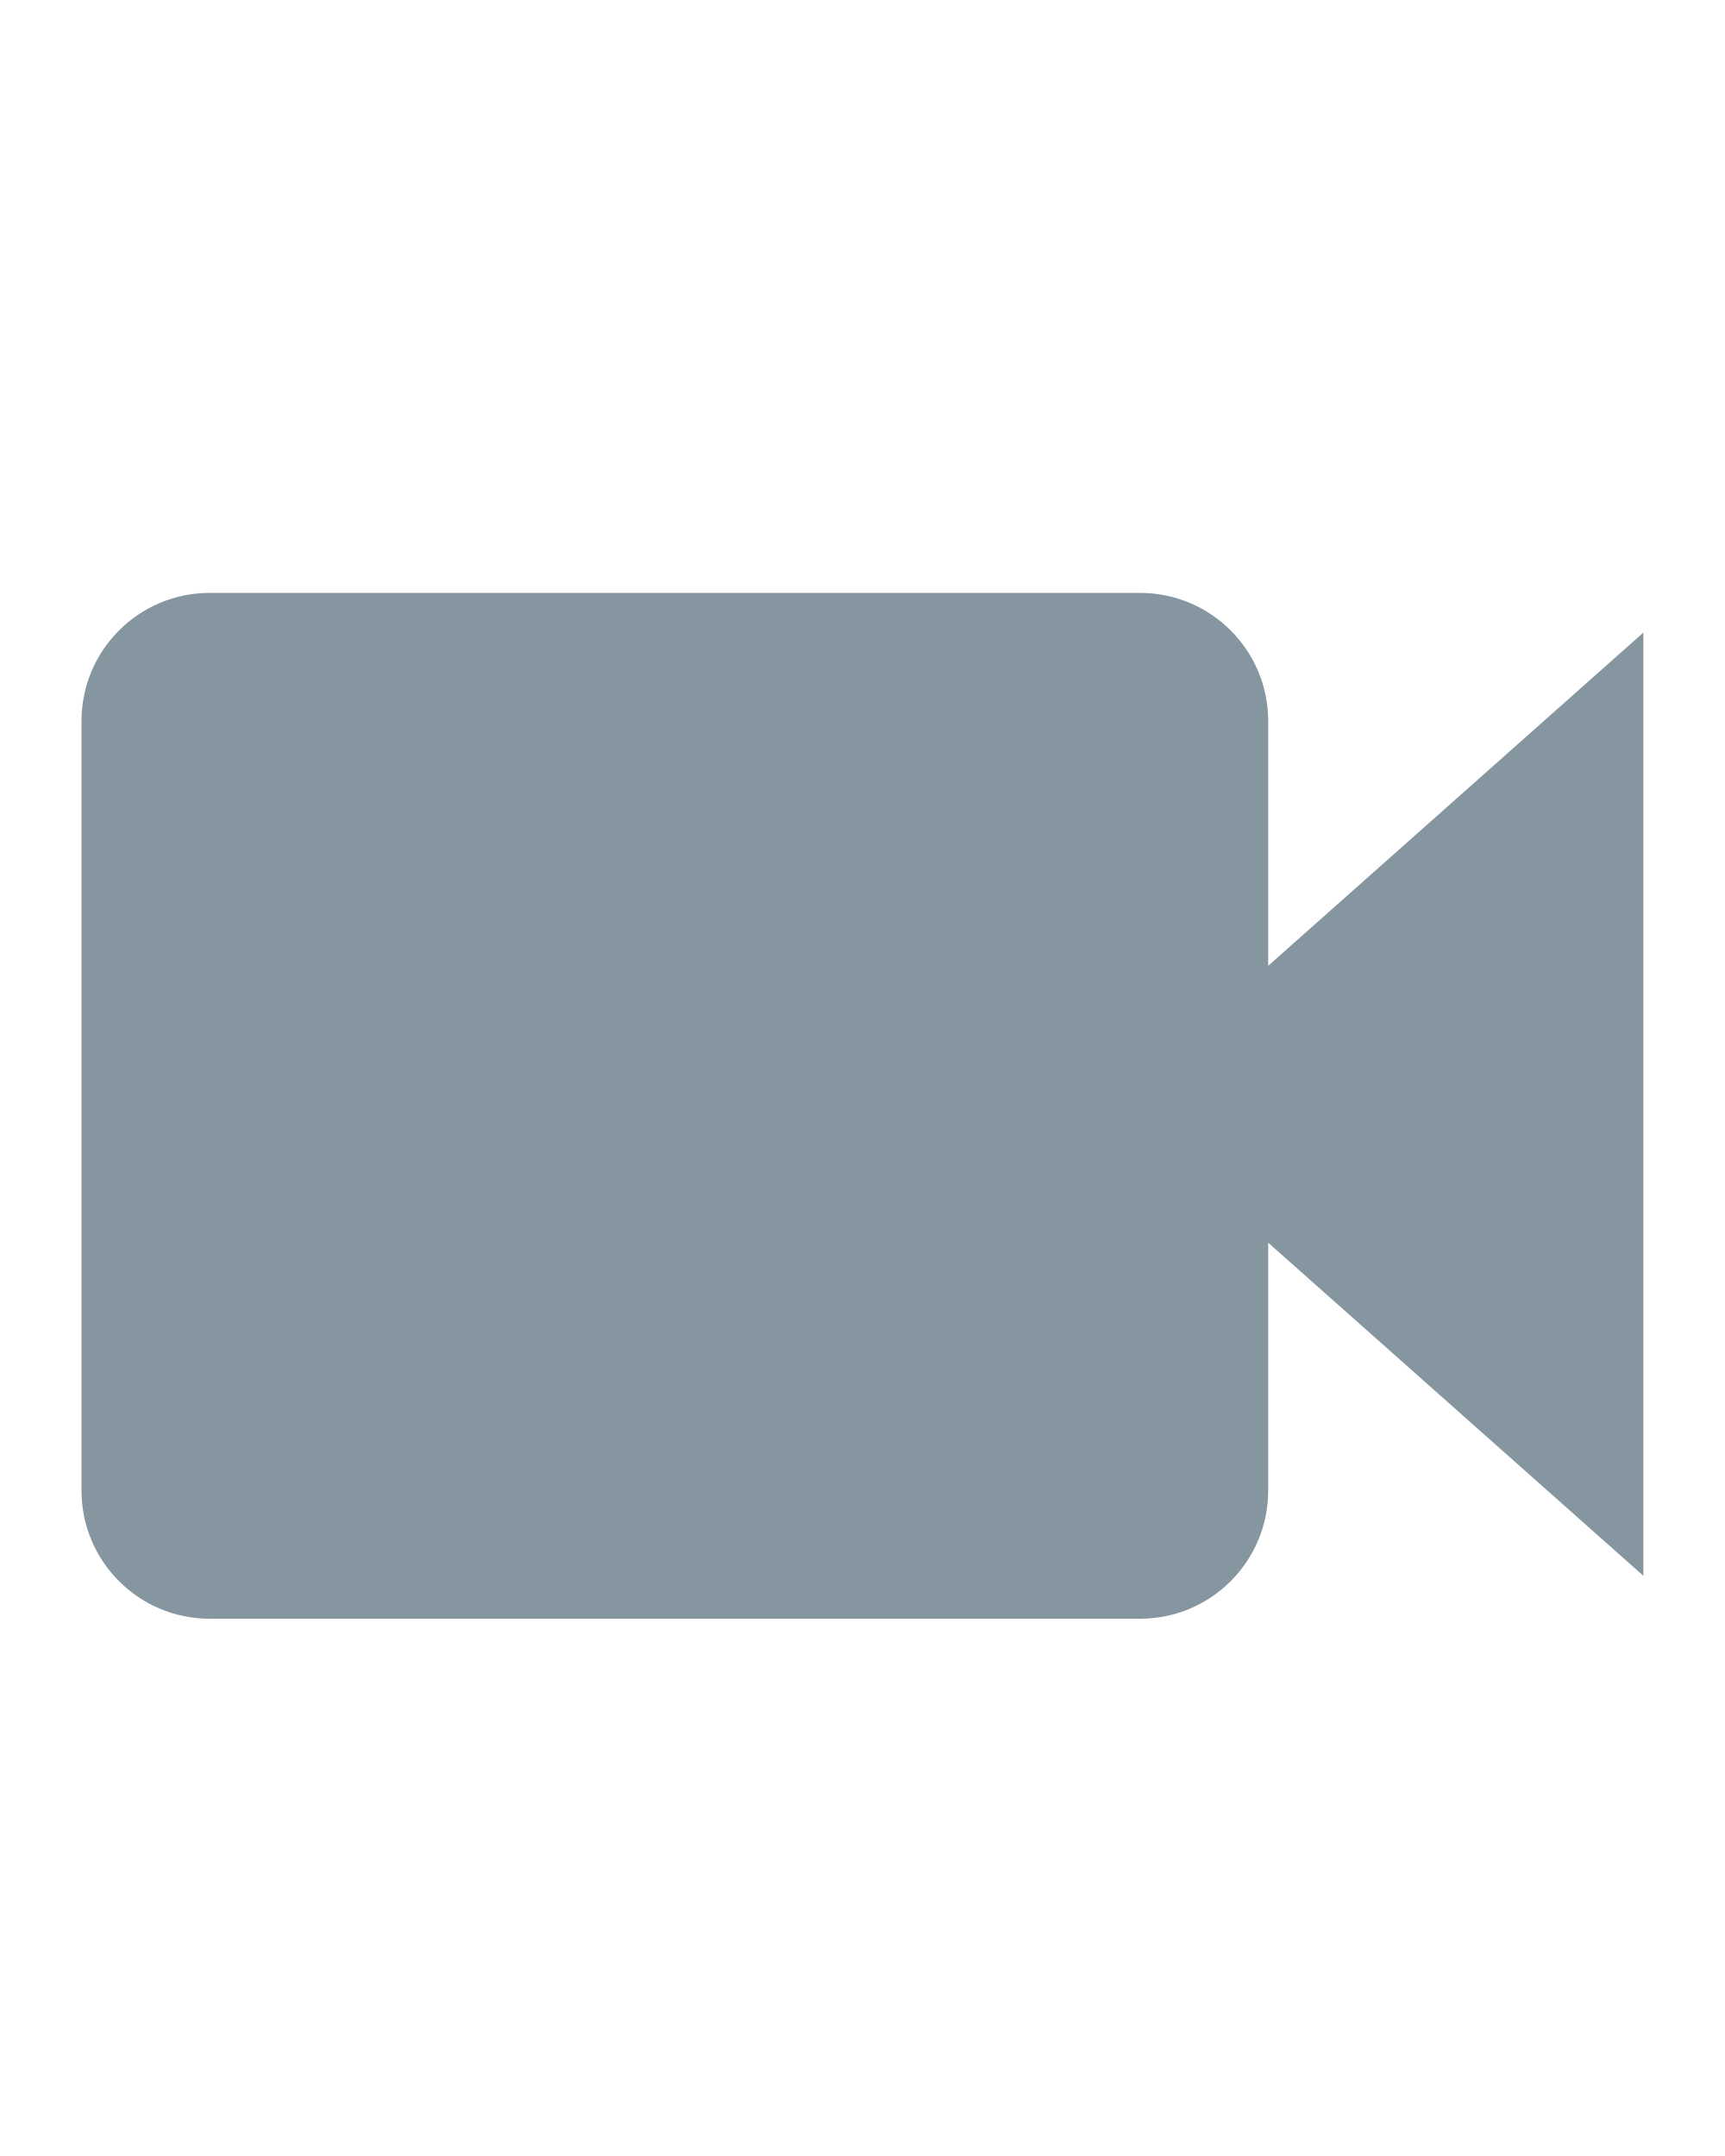
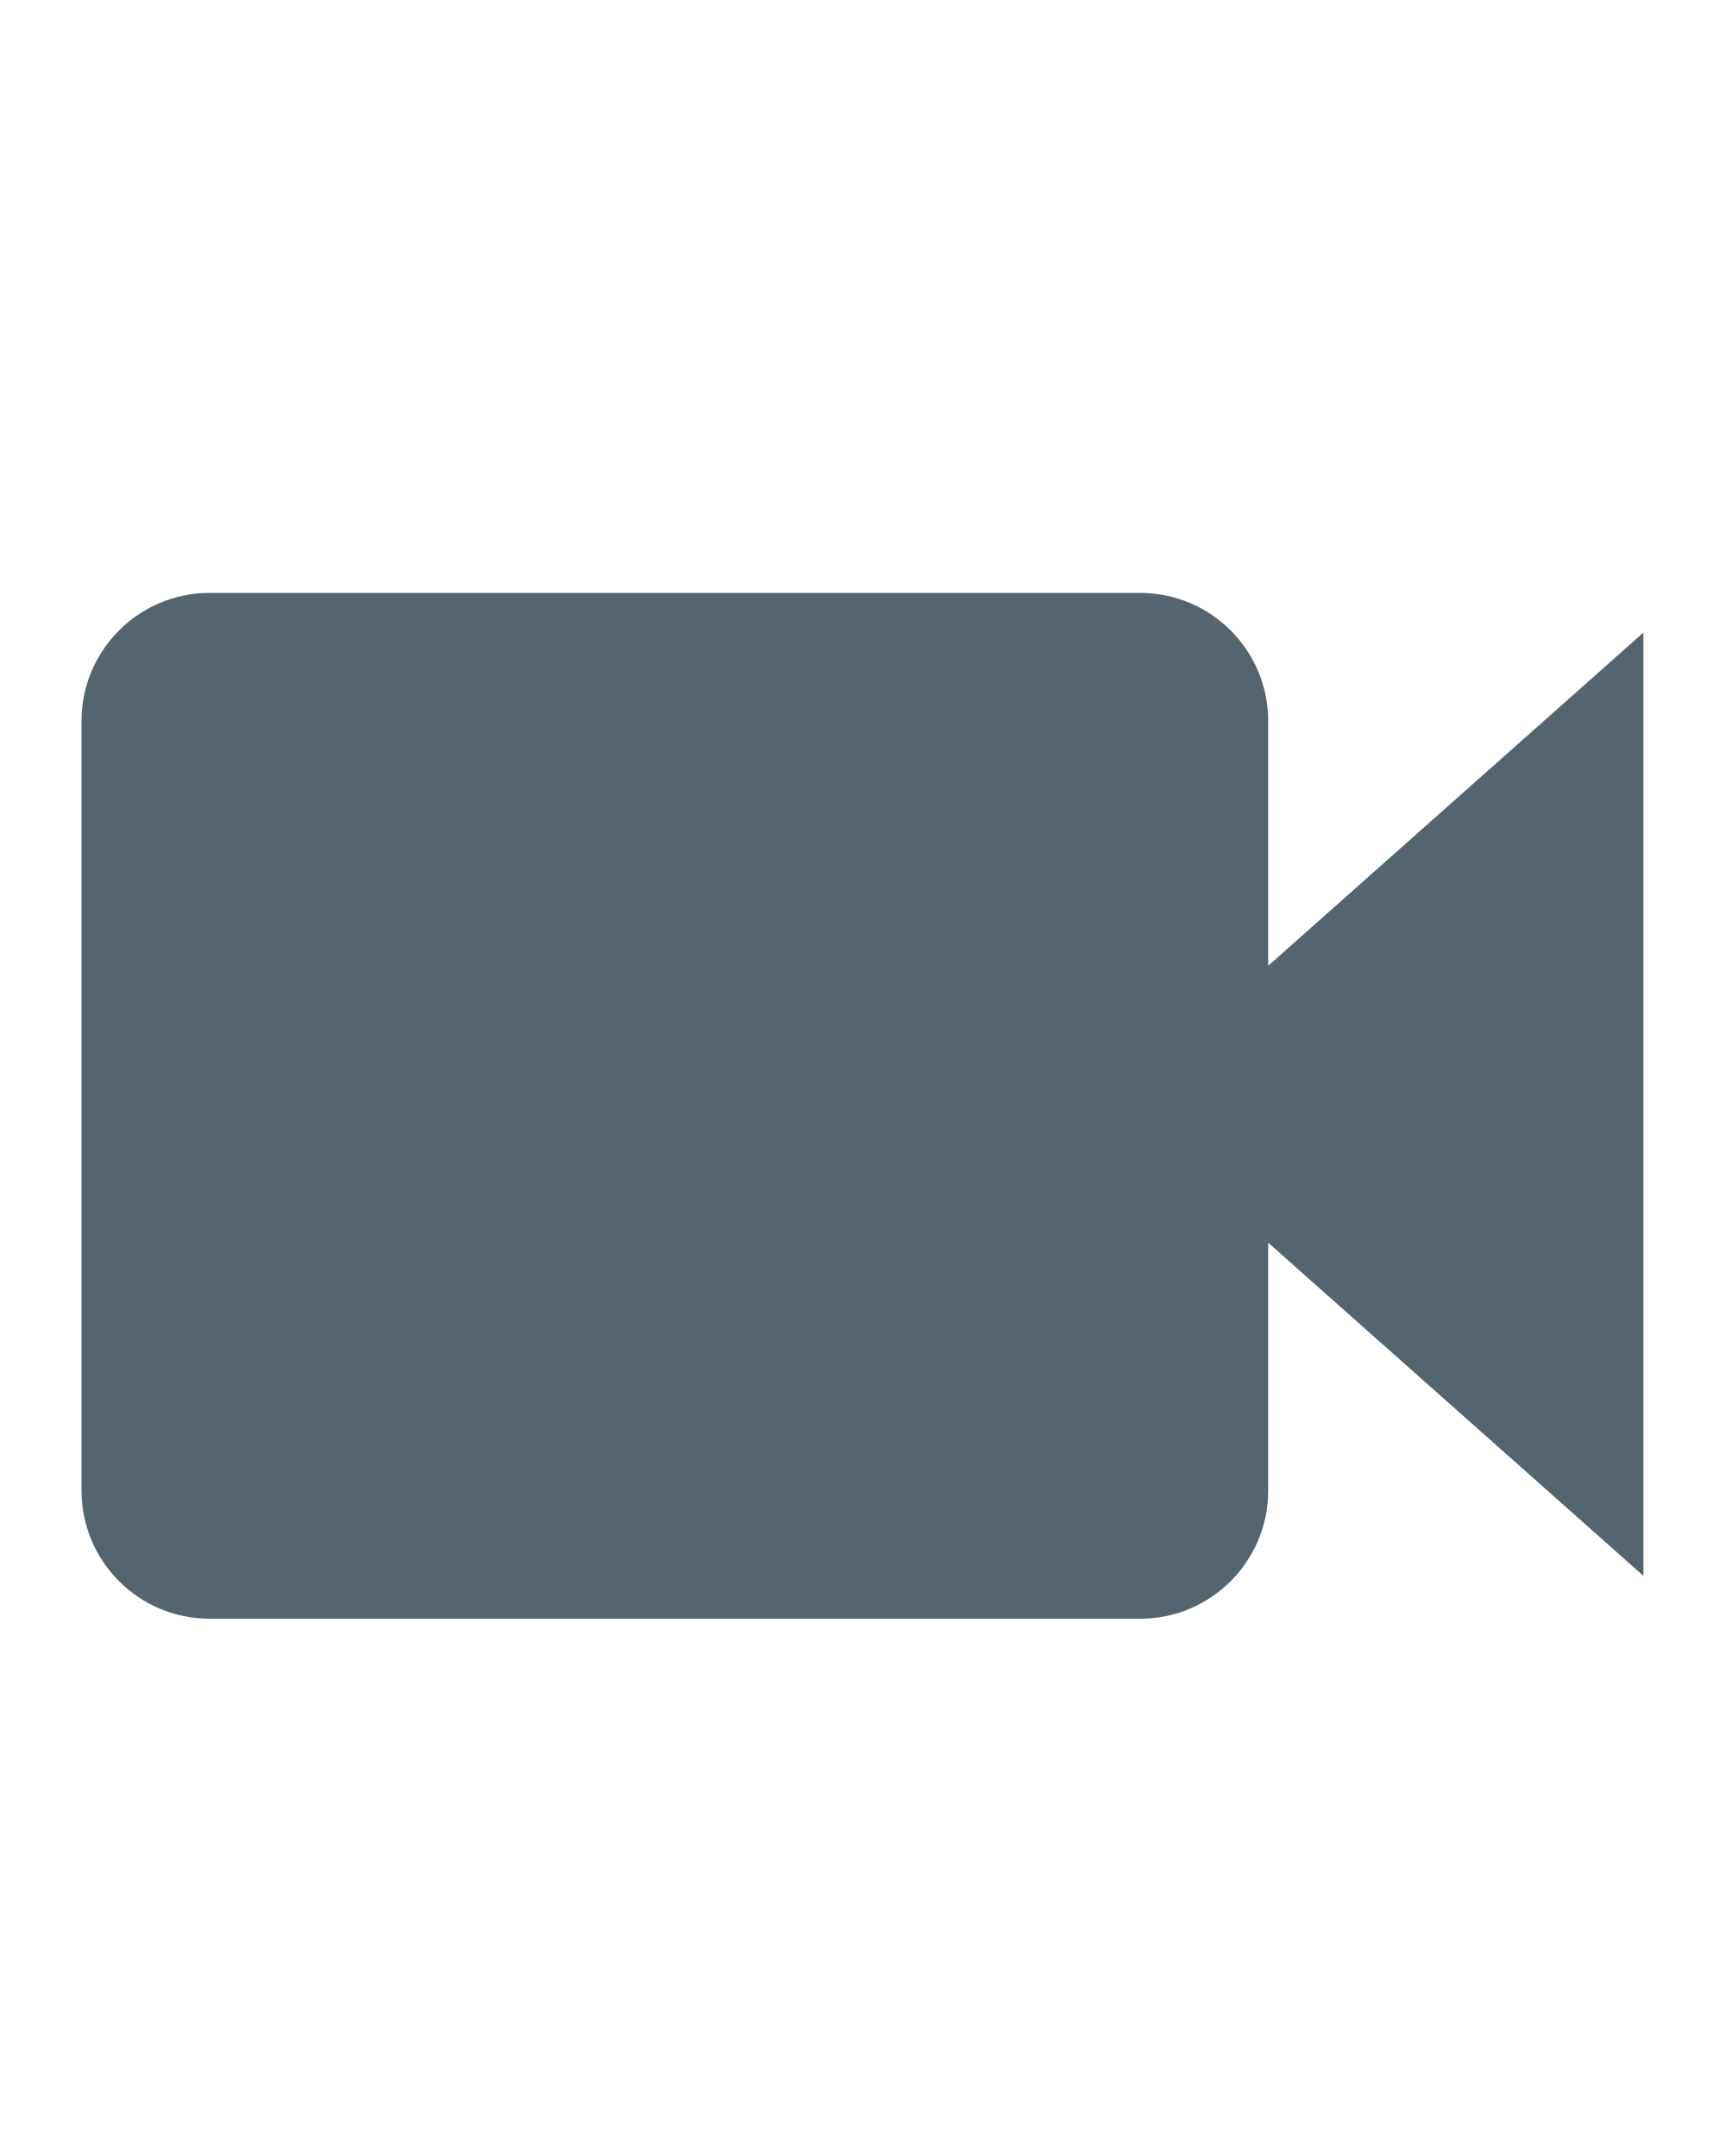
<svg xmlns="http://www.w3.org/2000/svg" viewBox="0 0 16 20" height="20" width="16" preserveAspectRatio="xMidYMid meet" class="" version="1.1" x="0px" y="0px" enable-background="new 0 0 16 20">
-   <path fill="#8696A0" d="M15.243,5.868l-3.48,3.091v-2.27c0-0.657-0.532-1.189-1.189-1.189H1.945 c-0.657,0-1.189,0.532-1.189,1.189v7.138c0,0.657,0.532,1.189,1.189,1.189h8.629c0.657,0,1.189-0.532,1.189-1.189v-2.299l3.48,3.09 V5.868z" />
+   <style>
+         path {
+             fill: #54656F;
+         }
+ 
+         @media(prefers-color-scheme:dark) {
+             path {
+                 fill: #AEBAC1;
+             }
+         }
+     </style>
+   <path fill="#8696A0" d="M15.243,5.868l-3.48,3.091v-2.27c0-0.657-0.532-1.189-1.189-1.189H1.945 c-0.657,0-1.189,0.532-1.189,1.189v7.138c0,0.657,0.532,1.189,1.189,1.189h8.629c0.657,0,1.189-0.532,1.189-1.189v-2.299l3.48,3.09 V5.868z">
+     </path>
</svg>
